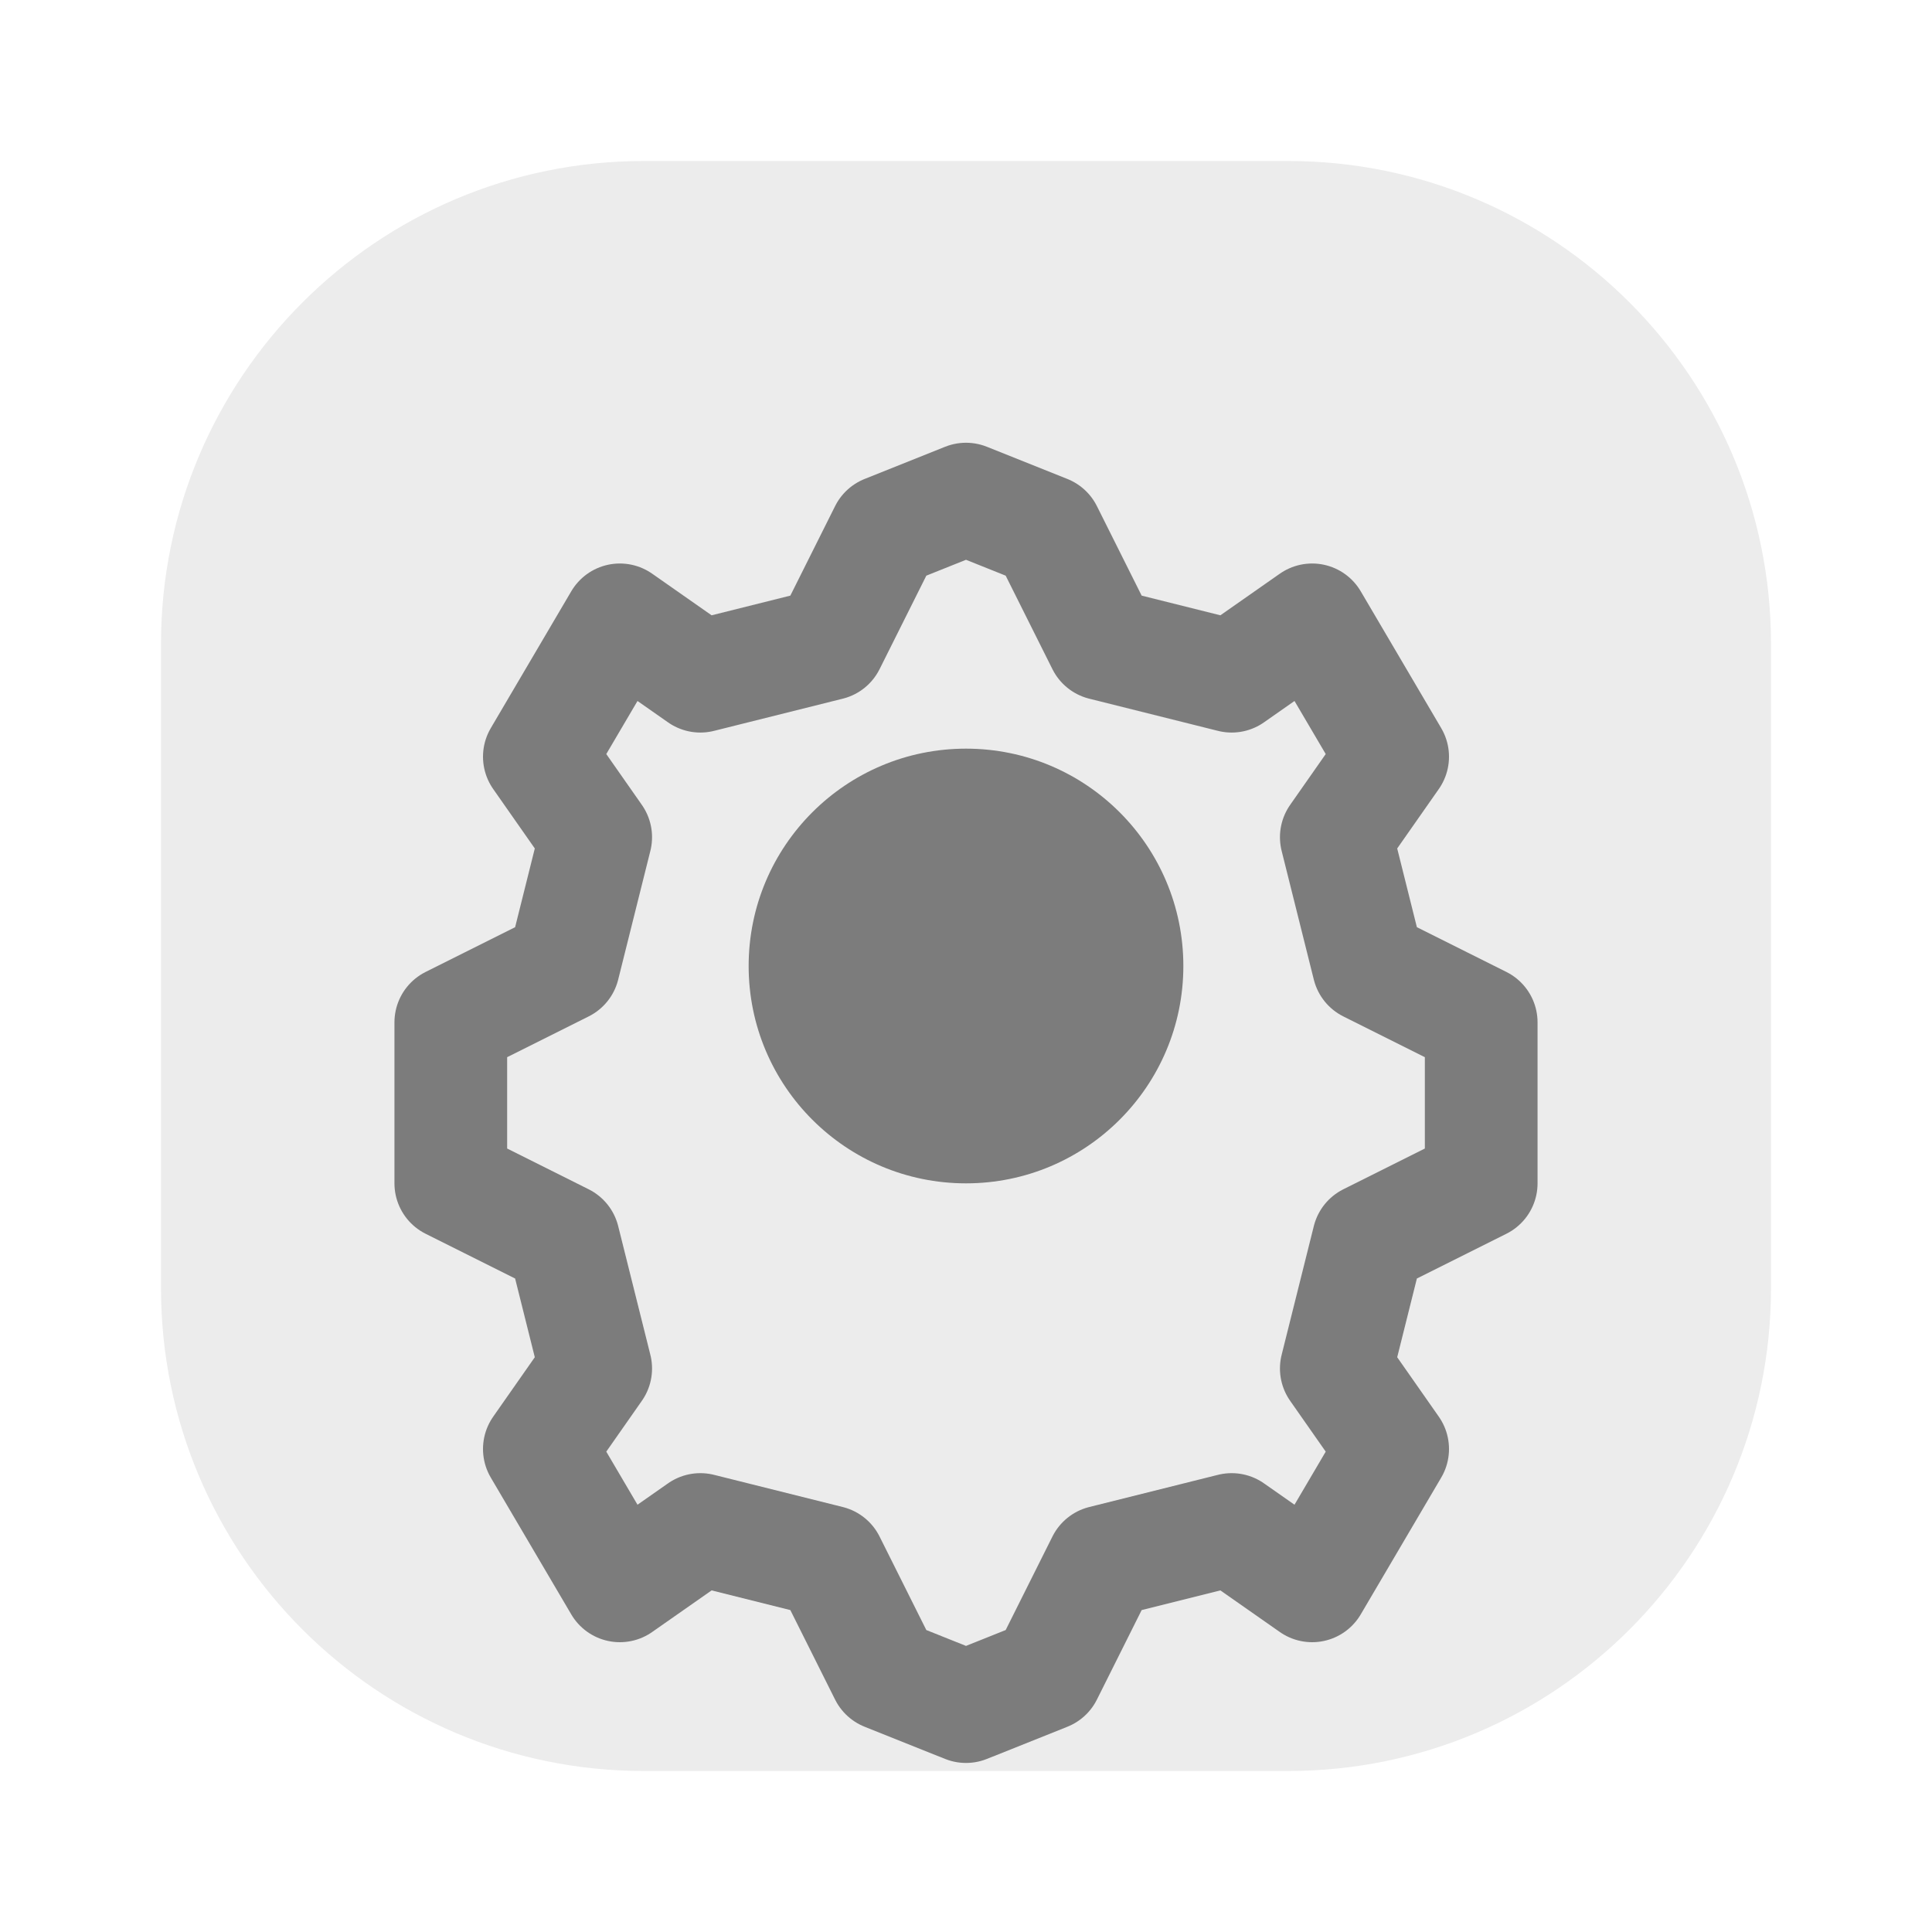
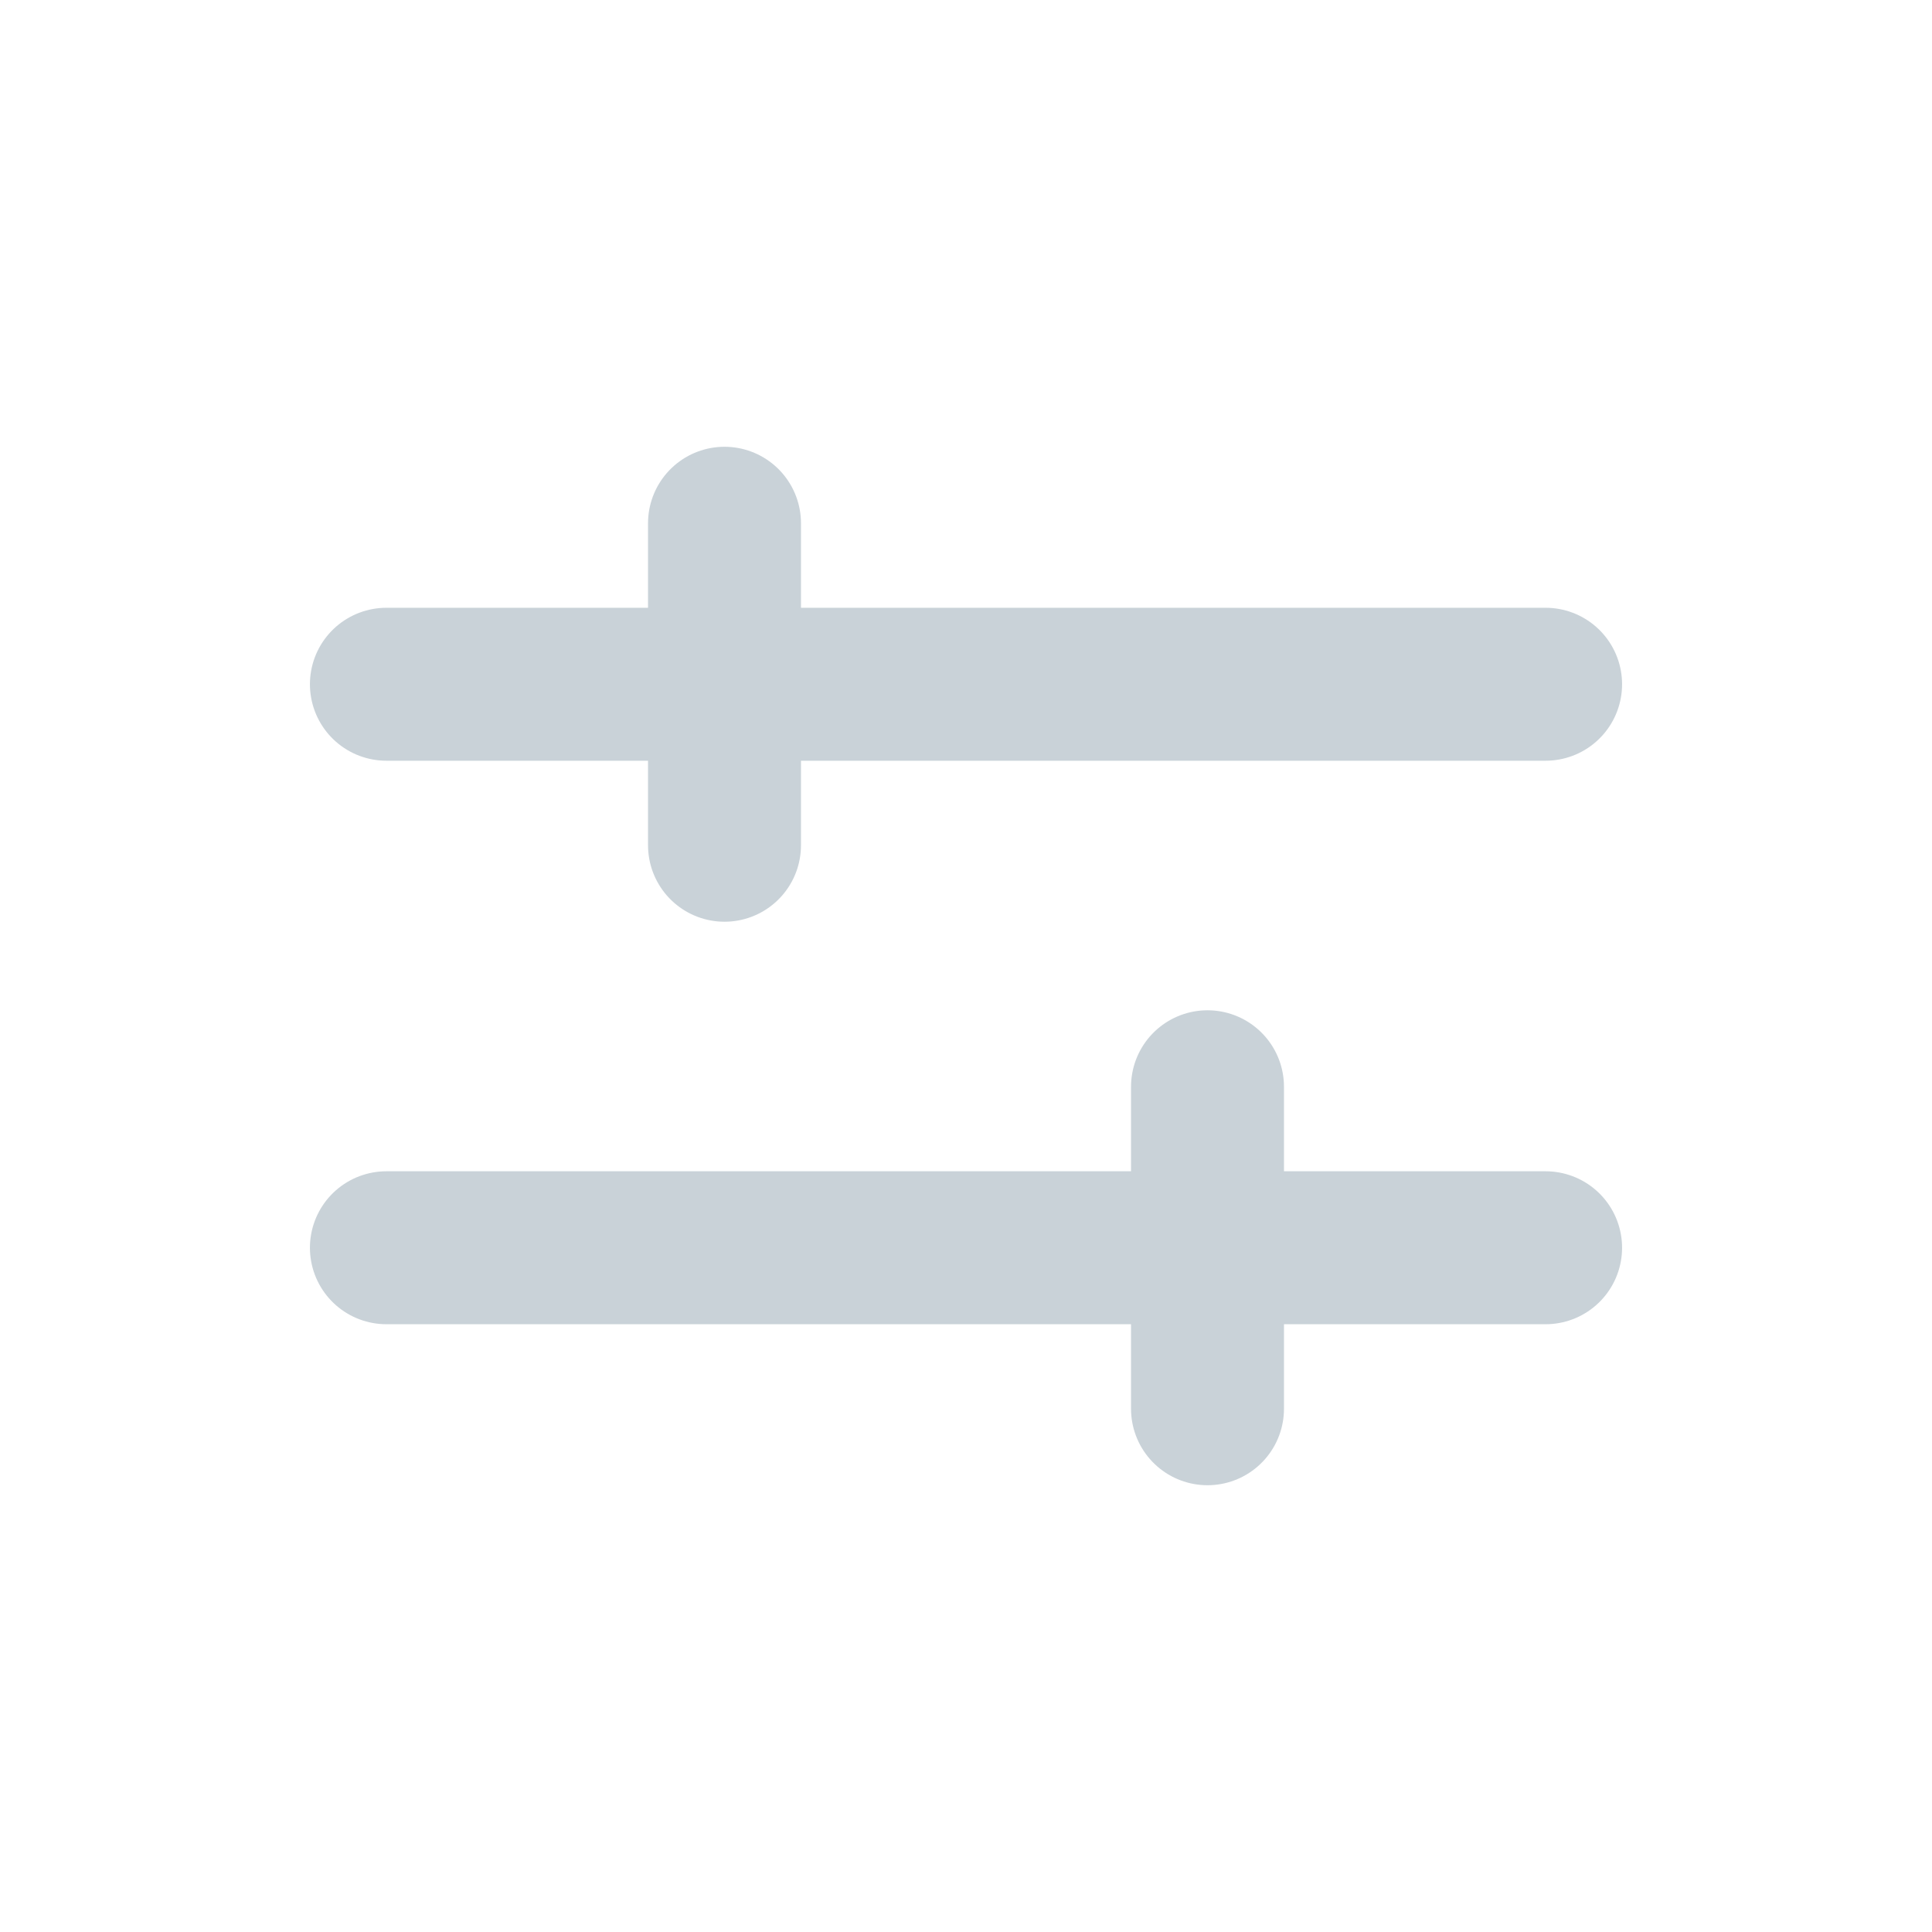
- <svg xmlns="http://www.w3.org/2000/svg" viewBox="0 0 24 24">
-   <rect x="2" y="2" width="20" height="20" rx="6" fill="#ECECEC" />
-   <circle cx="12" cy="12" r="2.7" fill="#7C7C7C" />
-   <path d="M12 6.2l1 .4.7 1.4 1.6.4 1-.7 1 1.7-.7 1 .4 1.6 1.4.7v2l-1.4.7-.4 1.6.7 1-1 1.7-1-.7-1.6.4-.7 1.4-1 .4-1-.4-.7-1.4-1.6-.4-1 .7-1-1.7.7-1-.4-1.6-1.4-.7v-2l1.4-.7.4-1.6-.7-1 1-1.7 1 .7 1.6-.4.7-1.4 1-.4z" fill="none" stroke="#7C7C7C" stroke-width="1.4" stroke-linejoin="round" />
+ <svg xmlns="http://www.w3.org/2000/svg" viewBox="0 0 24 24" fill="none">
+   <g stroke="#C9D2D8" stroke-width="1.9" stroke-linecap="round" stroke-linejoin="round">
+     <path d="M4.8 8.5h14.4" />
+     <path d="M4.8 15.5h14.4" />
+     <path d="M9 6.5v4" />
+     <path d="M15 13.5v4" />
+   </g>
</svg>
